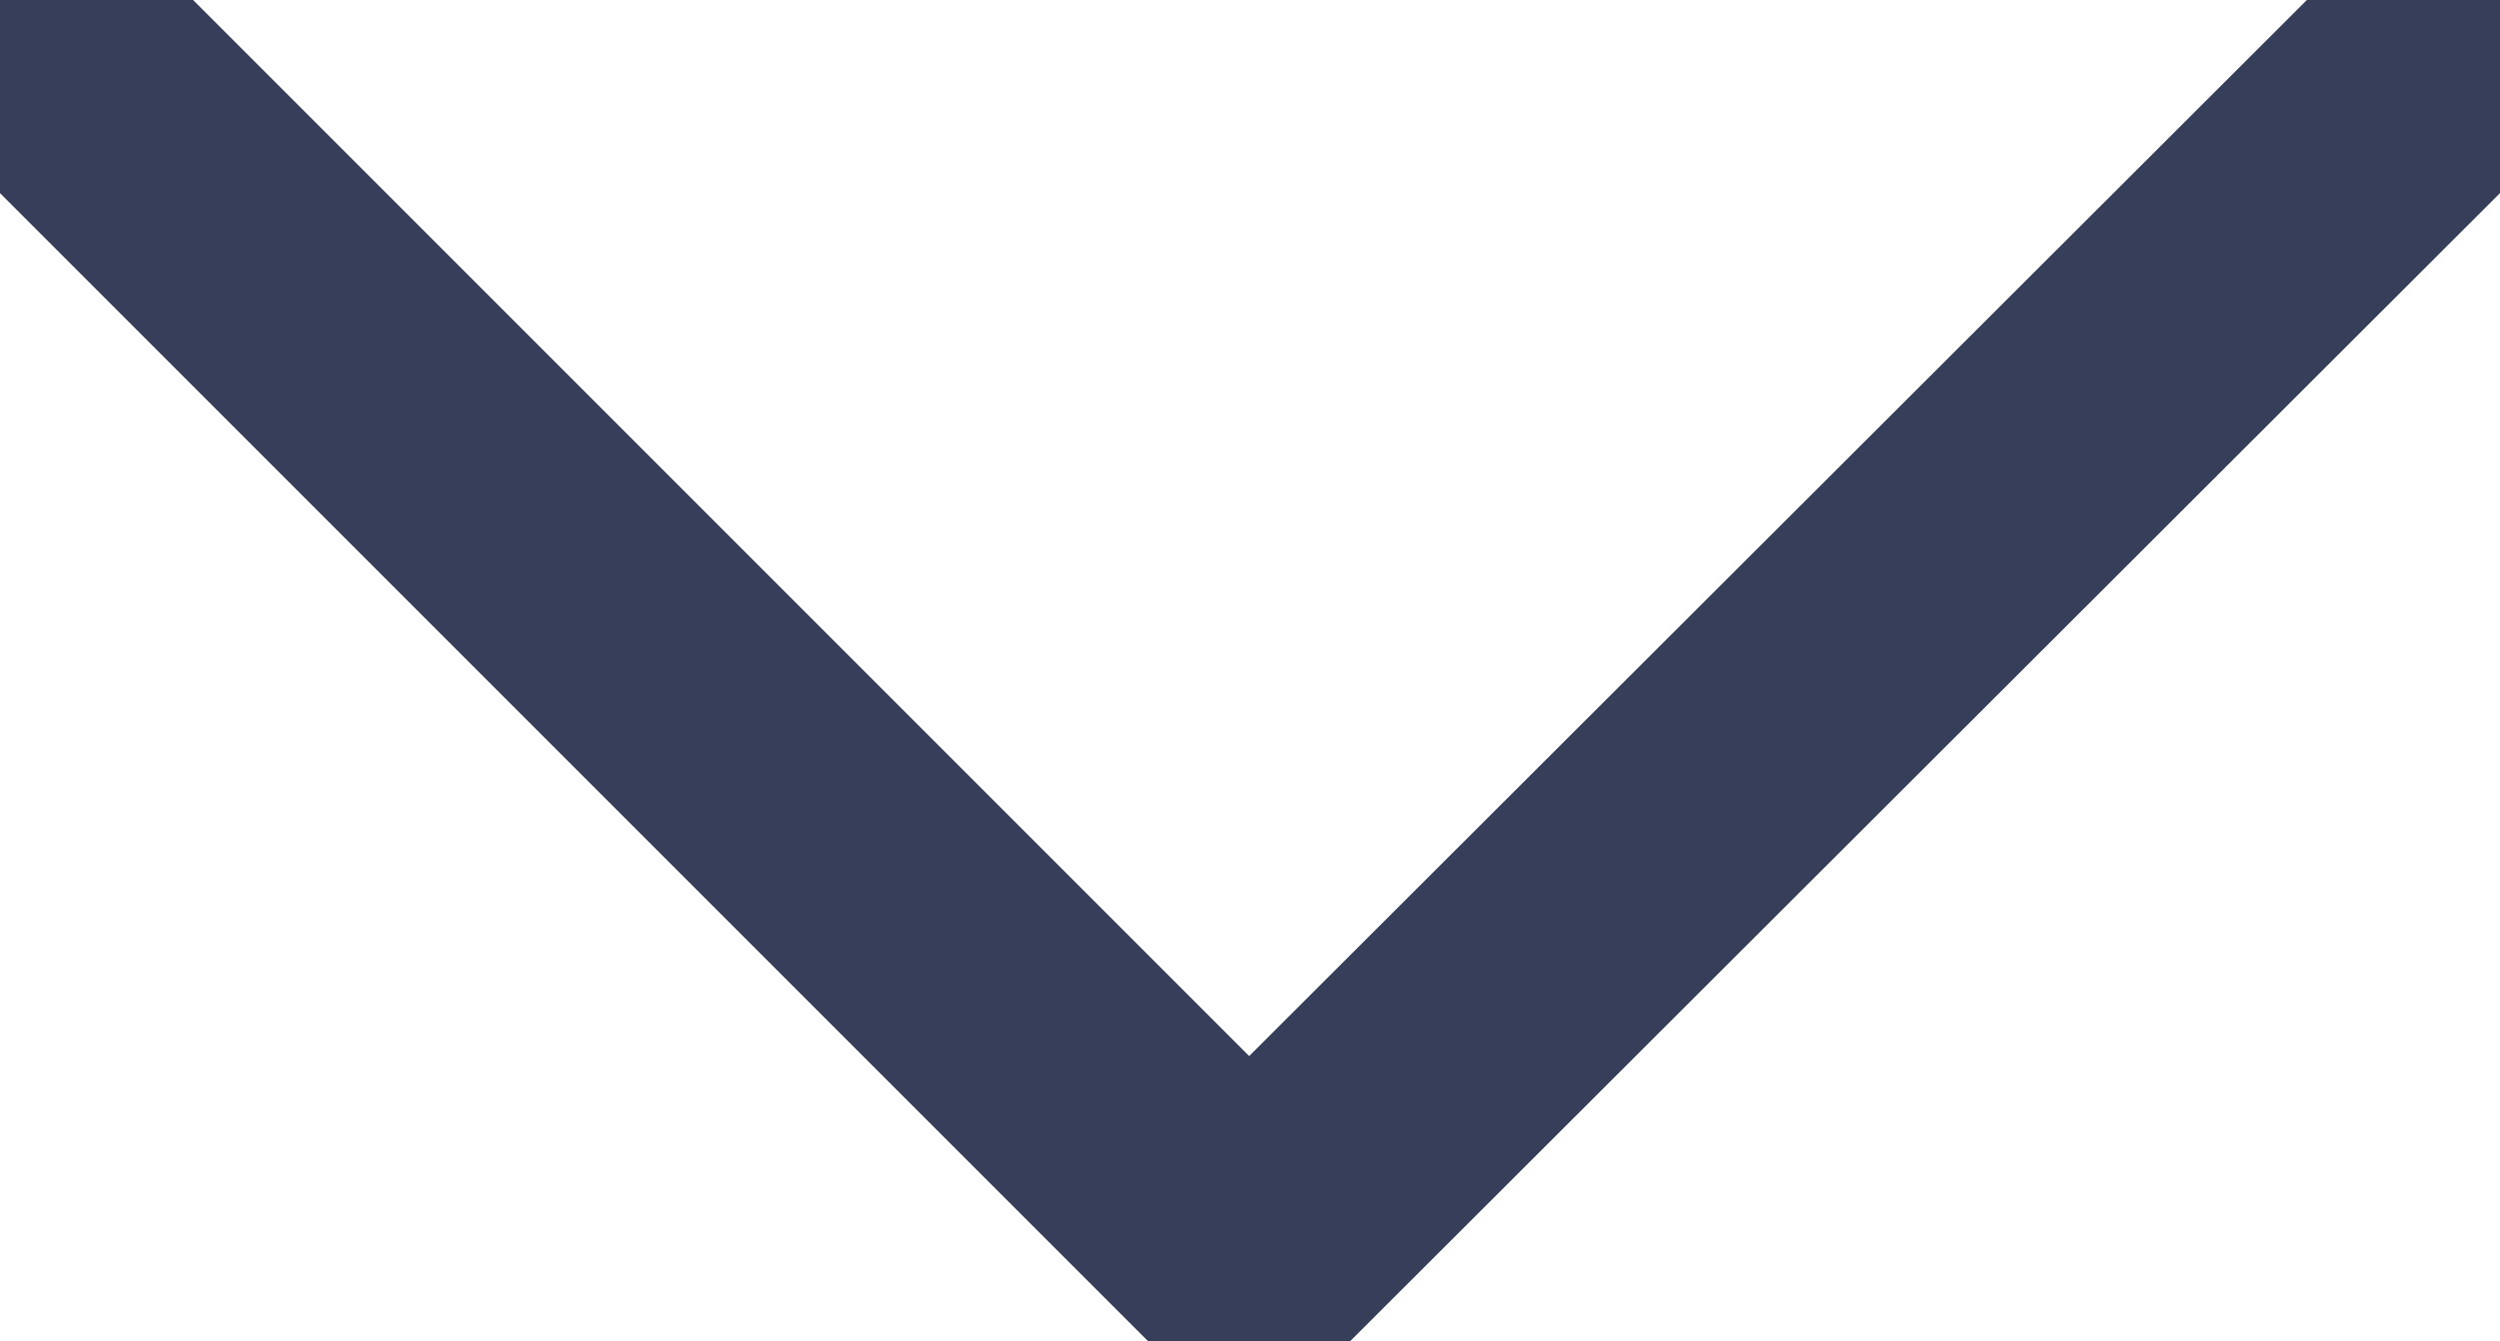
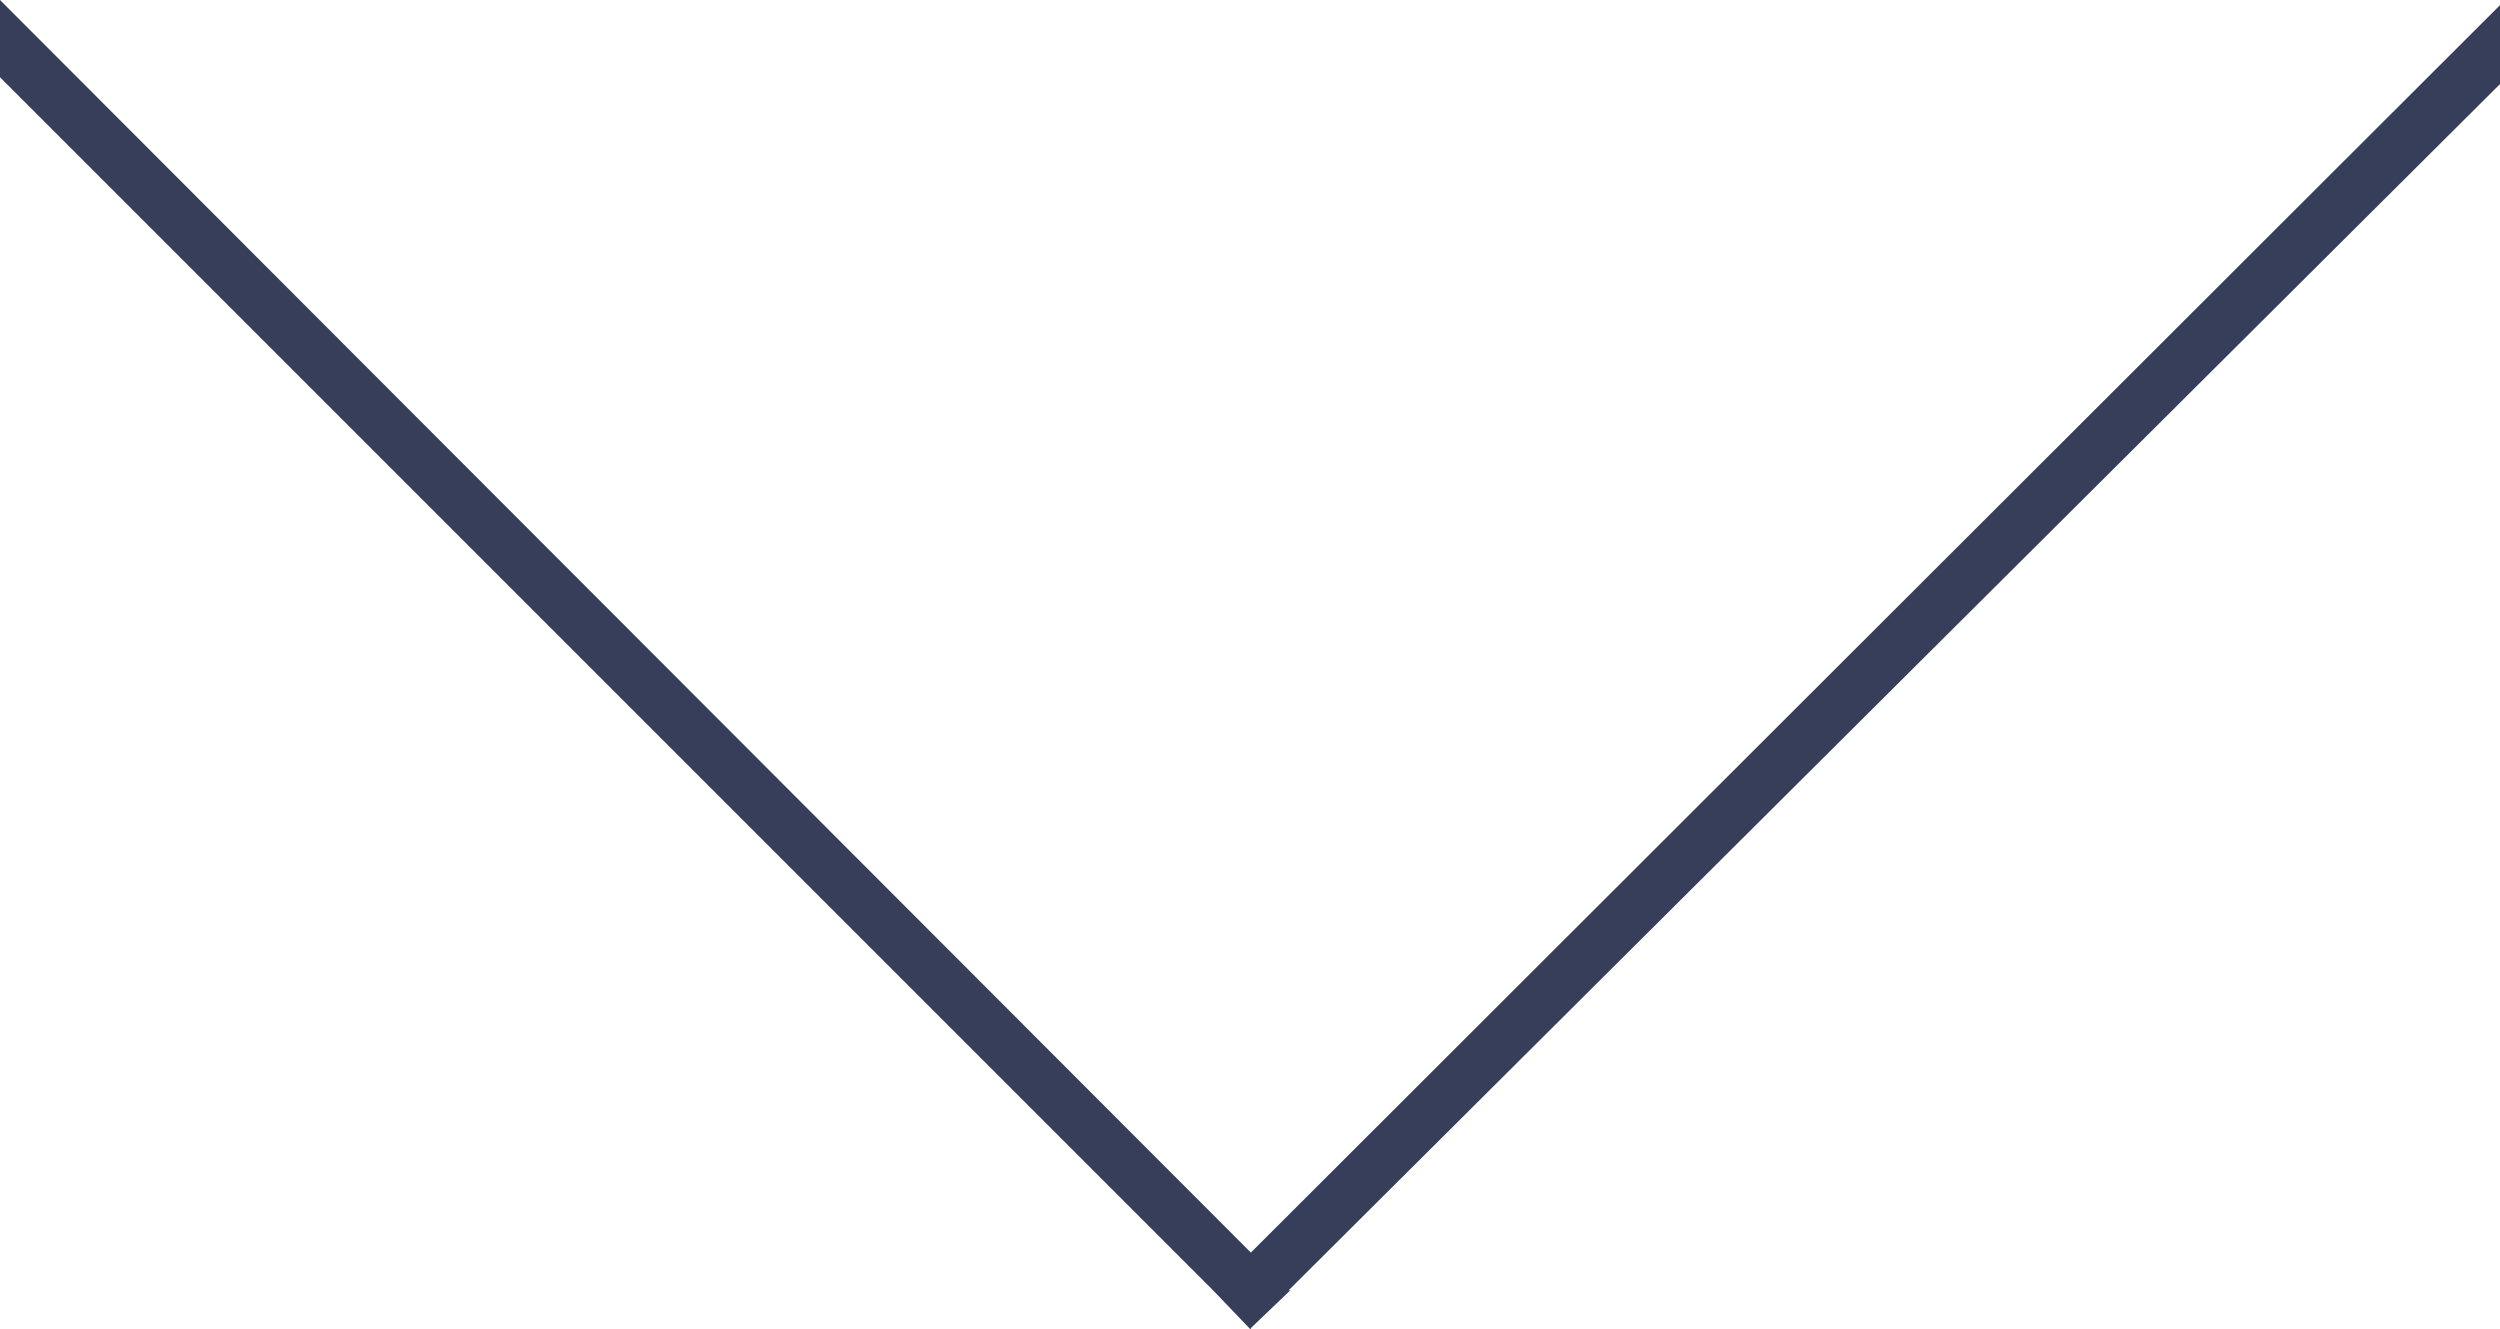
- <svg xmlns="http://www.w3.org/2000/svg" viewBox="0 0 13.73 7.36">
-   <style>.blue-stroke{fill:none;stroke:#373e5a;stroke-linecap:round;stroke-linejoin:round;stroke-width:1.5px;}</style>
-   <polyline class="blue-stroke" points="13.23 0.5 6.86 6.86 0.5 0.5" />
+ <svg xmlns="http://www.w3.org/2000/svg" width="14.57" height="7.74" viewBox="0 0 14.57 7.74">
+   <polygon points="0 0 0 0.45 7.07 7.52 7.07 7.52 7.29 7.75 7.29 7.74 7.29 7.74 7.52 7.52 7.51 7.52 14.57 0.49 14.57 0.26 14.57 0.03 7.29 7.3 0 0 0 0" style="fill: #373e5a" />
</svg>
